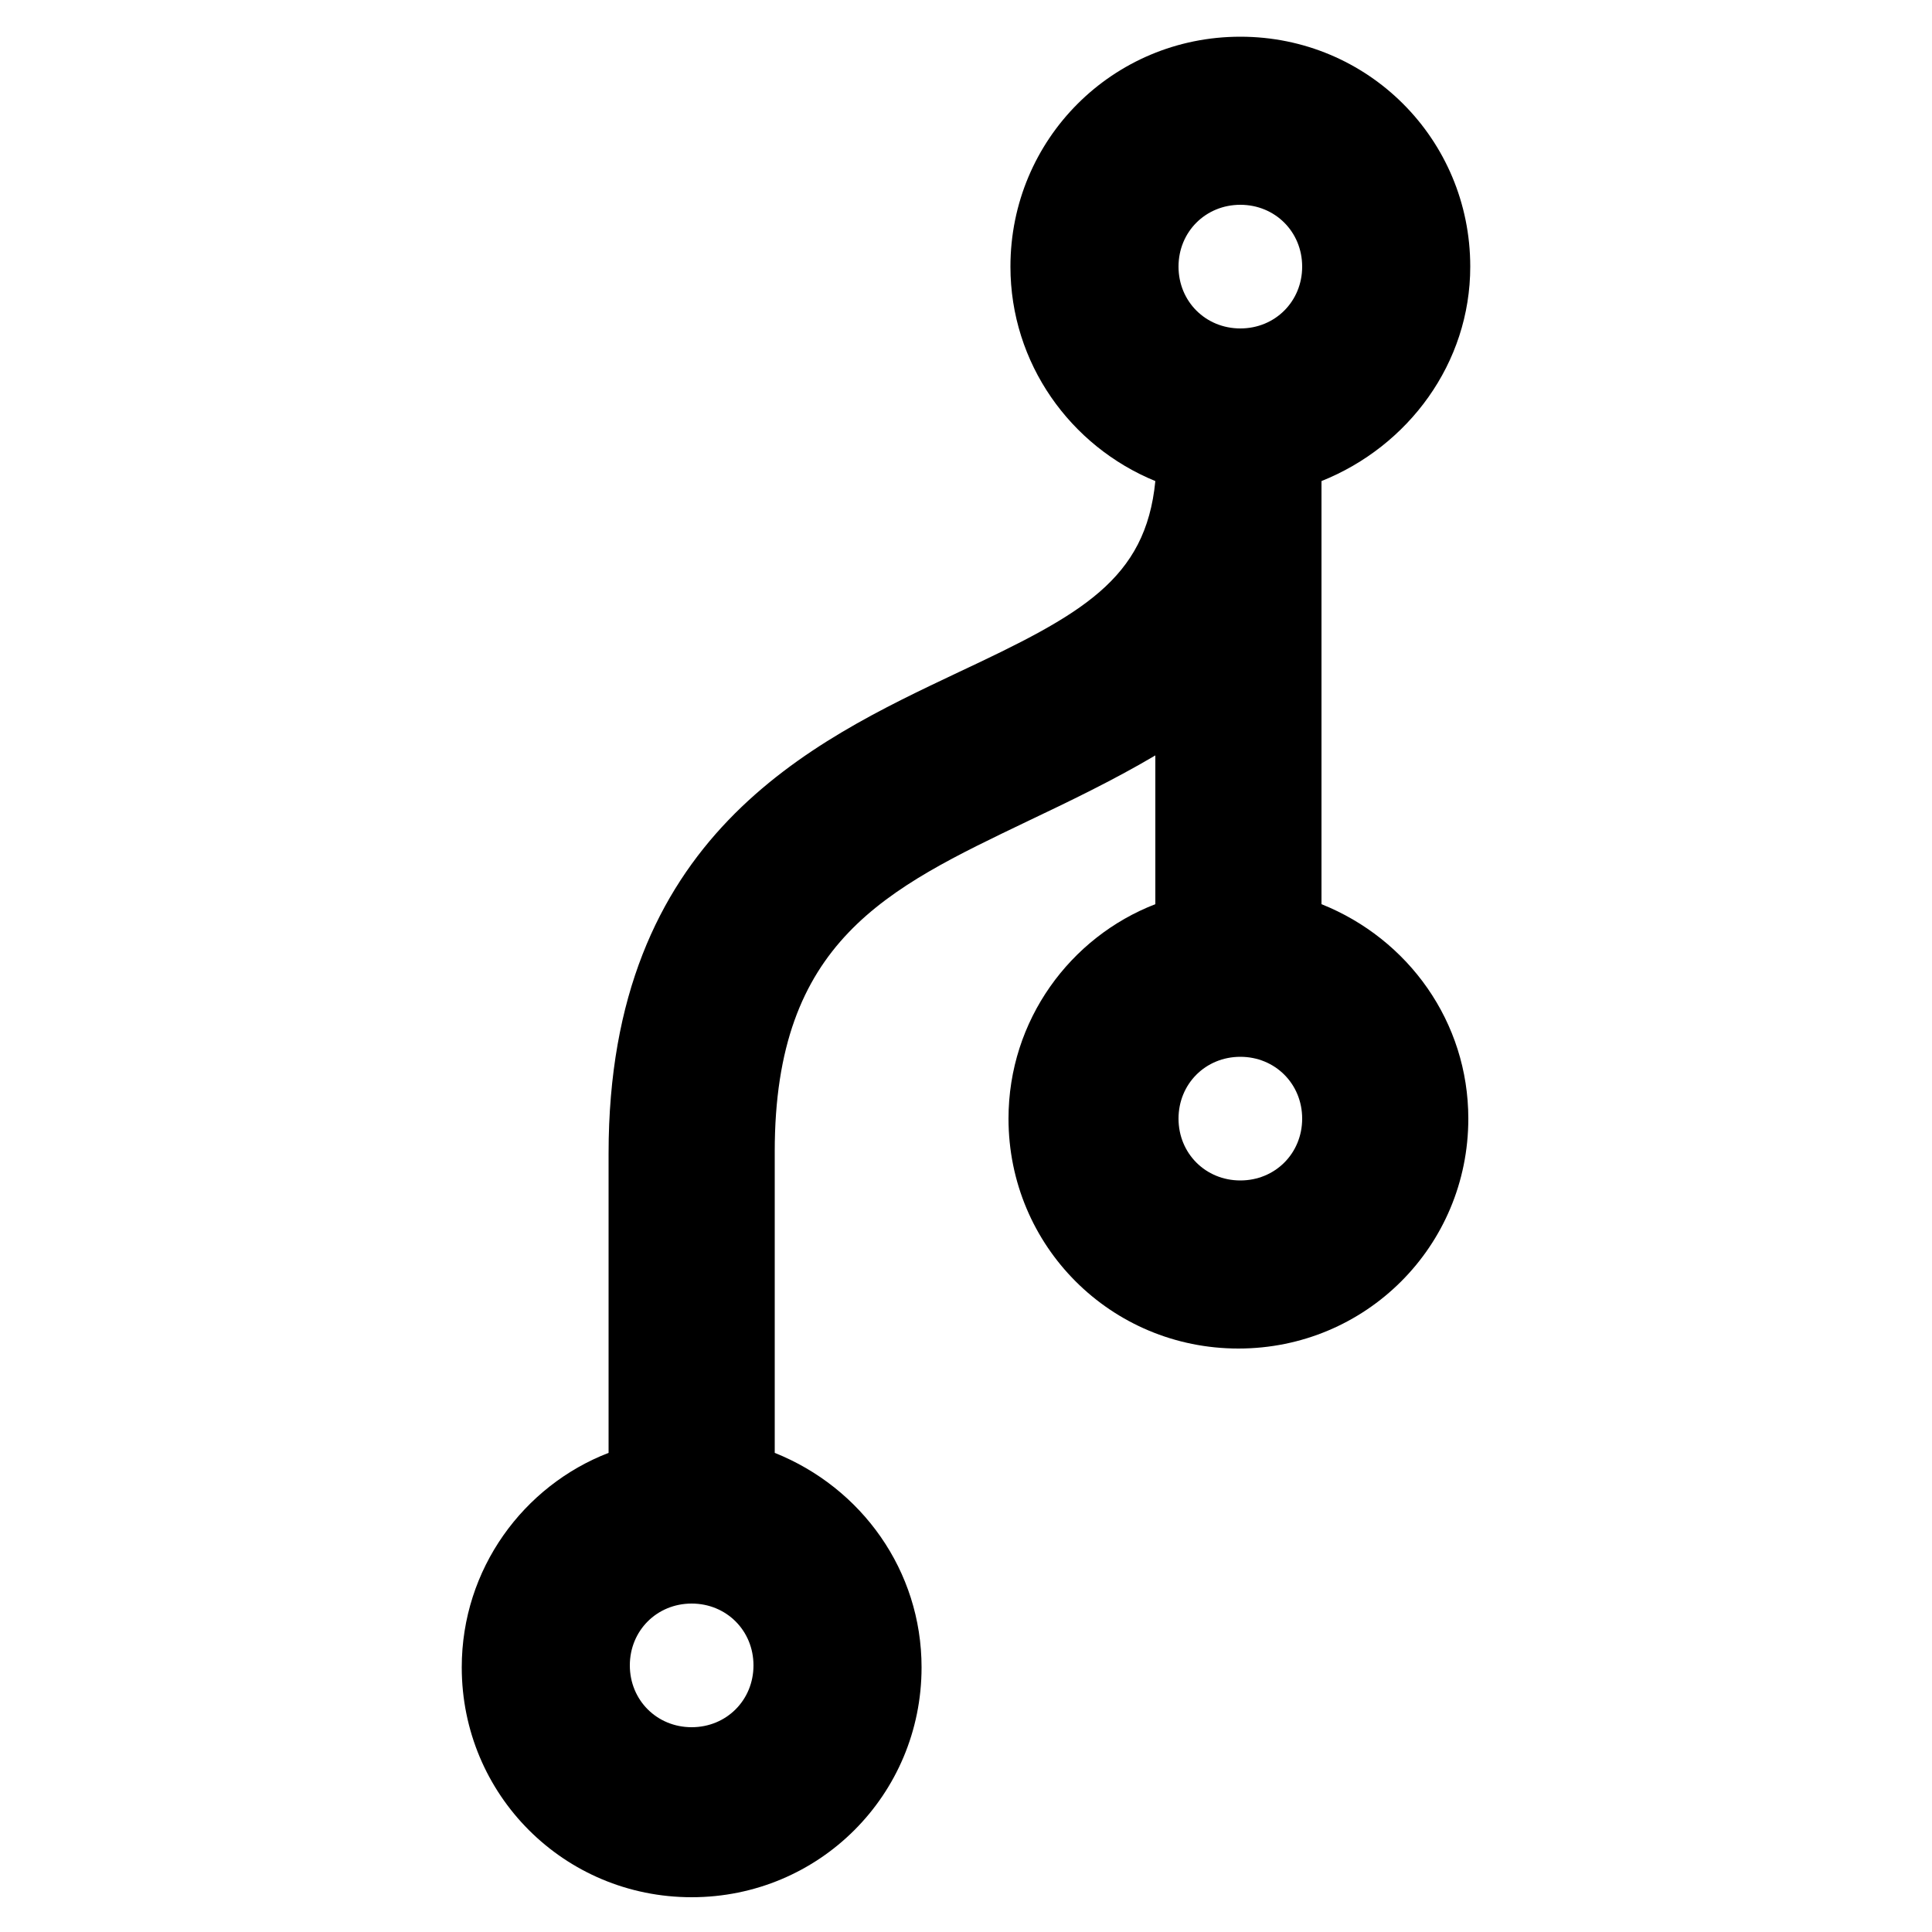
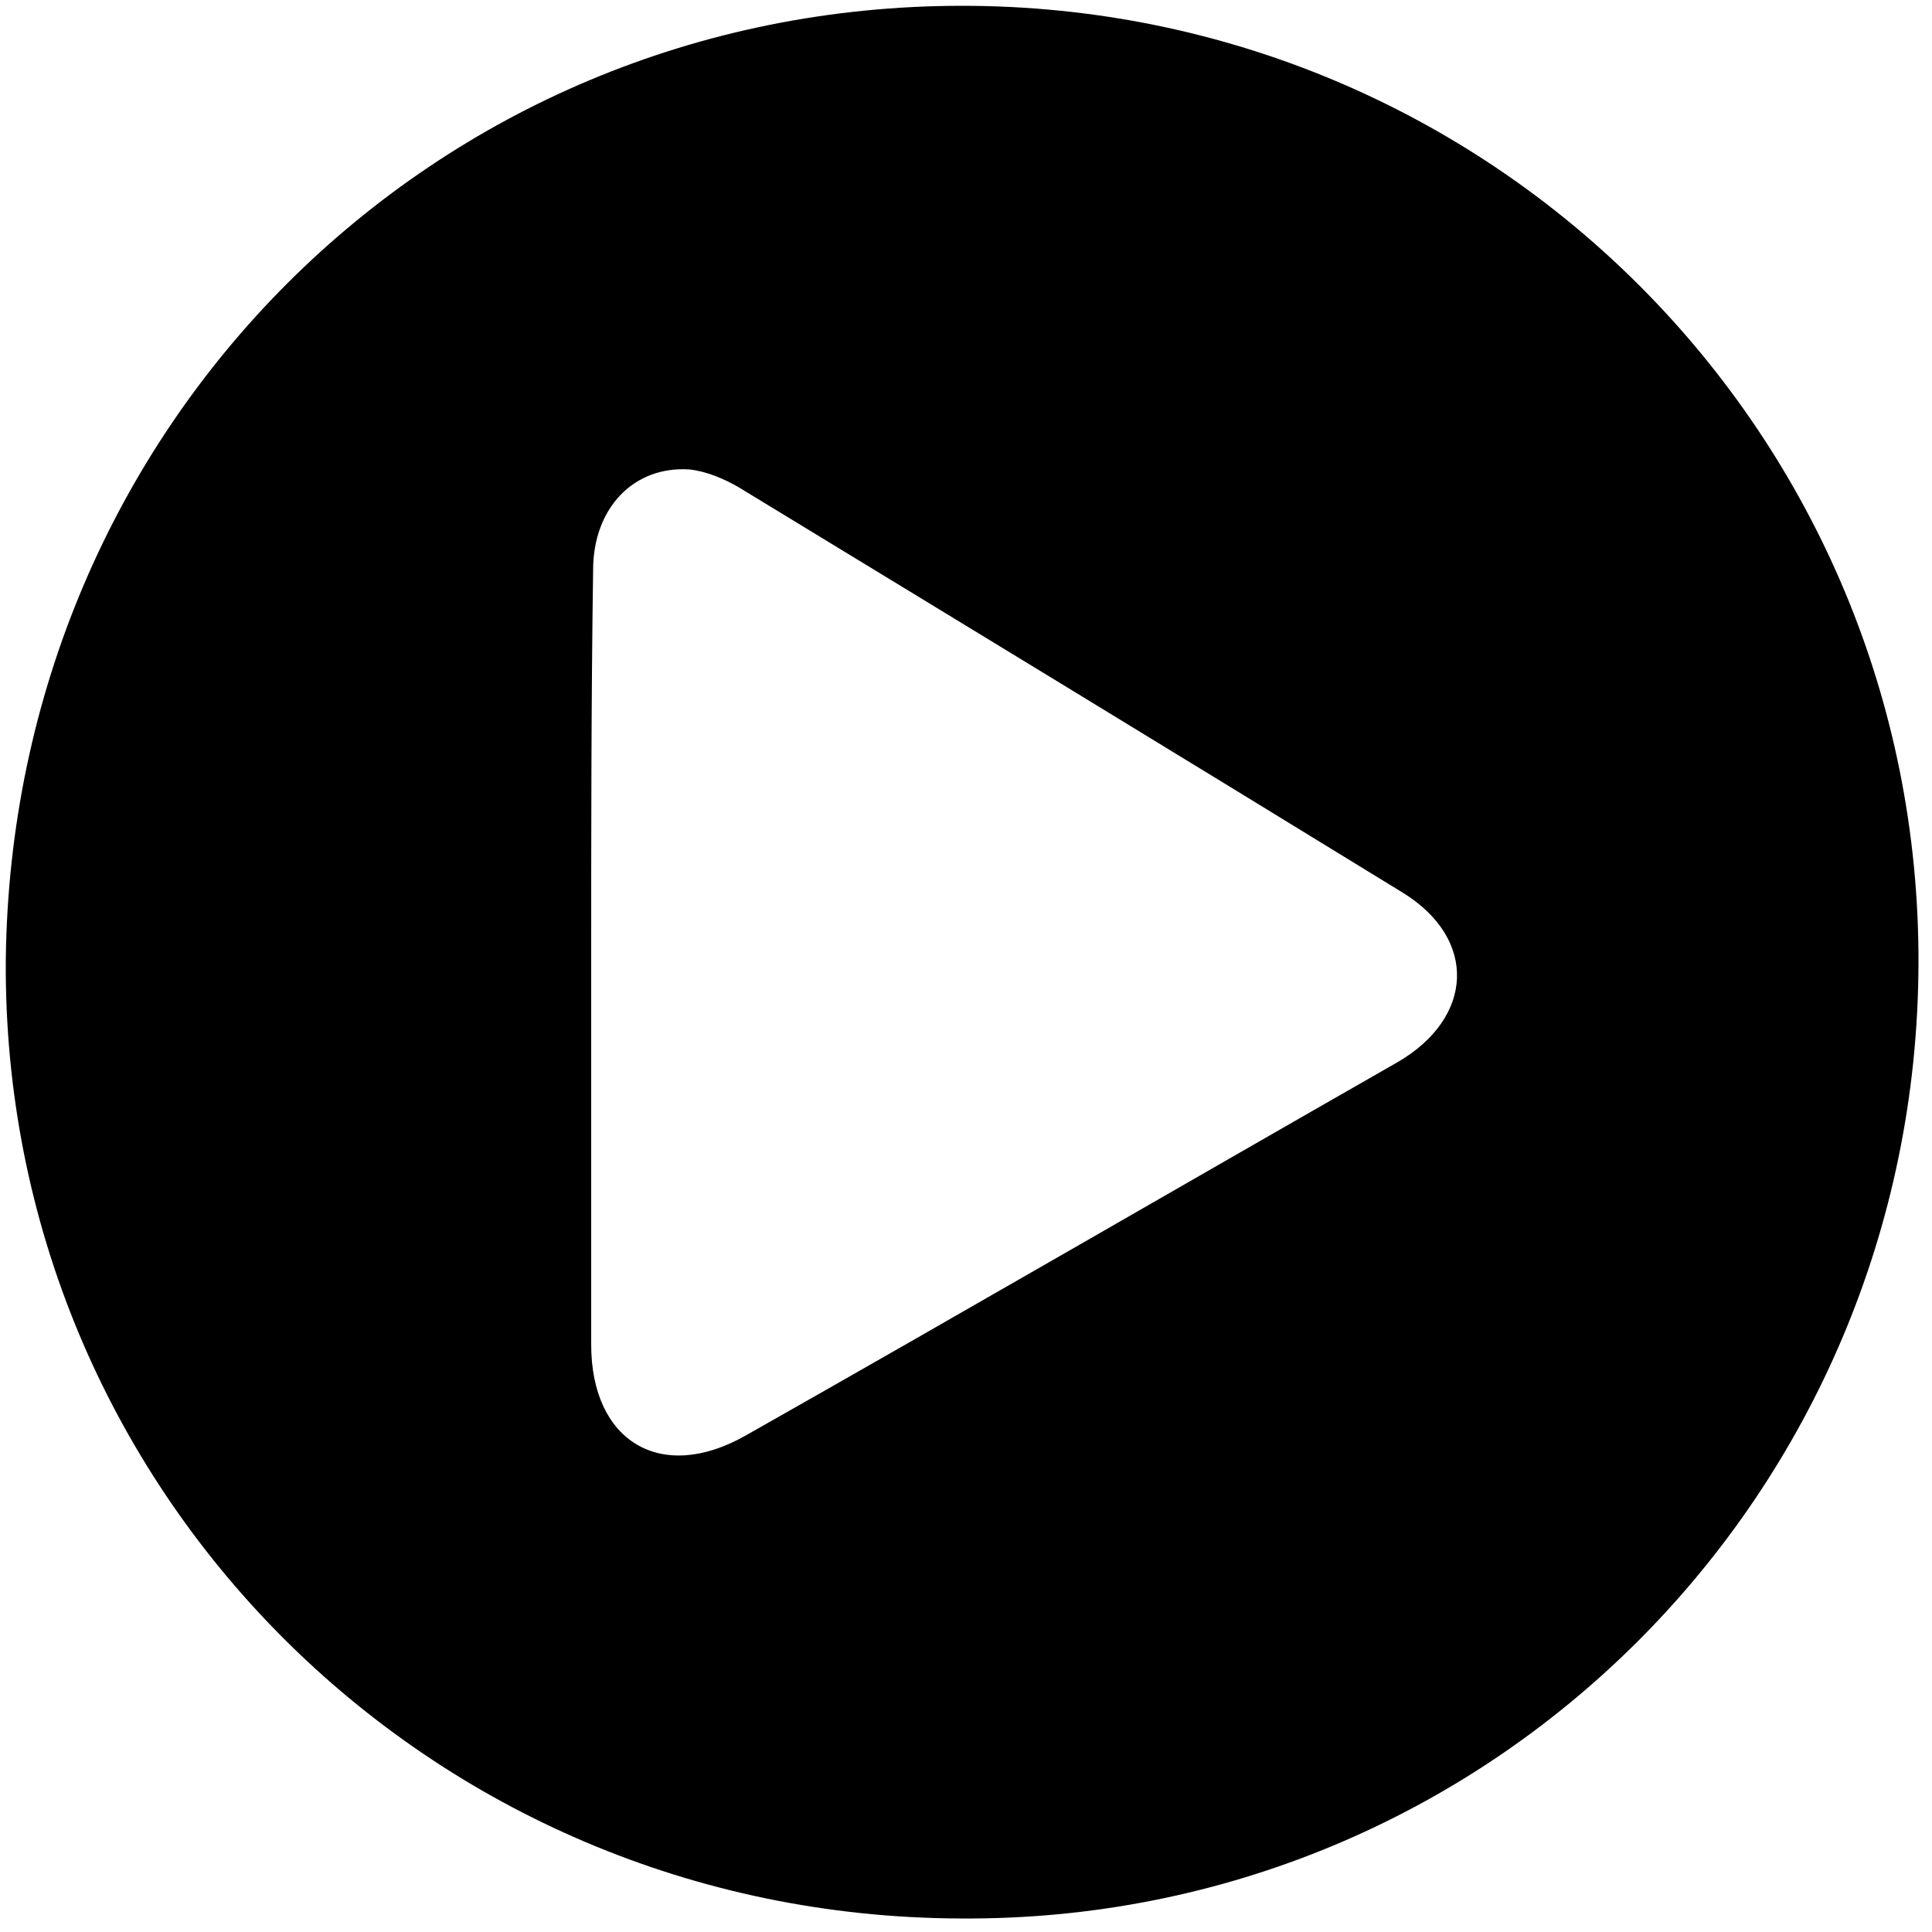
<svg xmlns="http://www.w3.org/2000/svg" version="1.1" id="Layer_1" x="0px" y="0px" viewBox="0 0 100 100" style="enable-background:new 0 0 100 100;" xml:space="preserve">
-   <style type="text/css">
- 	.st0{fill:#FEFEFE;}
- 	.st1{fill:#5073EC;}
- 	.st2{fill:none;stroke:#5073EC;stroke-width:15;stroke-miterlimit:10;}
- 	.st3{fill:none;stroke:#000000;stroke-width:4;stroke-miterlimit:10;}
- </style>
-   <path d="M-36.9-207.8c0,26.6-21.3,47.9-47.9,47.9c-26.6,0-47.9-21.3-47.9-47.9c0-26.6,21.3-47.9,47.9-47.9  C-58.2-255.7-36.9-234.4-36.9-207.8z M-76.9-213.6c0.2-0.1,0.4-0.2,0.6-0.3c-0.7,0-1.4,0-2.1,0c-10.6,0-21.2-0.1-31.8,0.1  c-1.5,0-3.6,0.7-4.4,1.8c-1.8,2.4-1.5,5.4-0.5,8c0.9,2.3,3.2,2.5,5.4,2.5c10.5,0,20.9,0,31.4,0c0.7,0,1.4,0,2.5,0  c-0.6,0.6-0.8,0.9-1,1.1c-4.3,4.1-8.6,8.3-12.9,12.4c-2.6,2.4-2.7,4.9-0.3,7.5c0.6,0.6,1.2,1.3,1.9,1.8c2.1,1.7,4.7,1.7,6.6-0.2  c8.4-8.4,16.8-16.7,25.2-25.1c2.3-2.3,2.3-4.9,0.1-7.2c-8.4-8.4-16.8-16.8-25.2-25.1c-2.3-2.3-4.6-2.2-7,0c-0.6,0.5-1.2,1.1-1.7,1.7  c-2.1,2.2-2.1,4.6,0,6.8c1.6,1.7,3.5,3.2,5.1,4.9C-82.4-219.9-79.7-216.7-76.9-213.6z" />
-   <path d="M81.1-205.2c-9.4,0.6-18.5,0.5-26.9,4.9c-5.5,2.9-8.3,7.6-8.6,13.8c-0.3,4.8,0.5,9.5,1.9,14.1c0.2,0.7,0.7,1.4,0.5,2  c-0.3,1.2-0.5,2.9-1.4,3.4c-1,0.6-3,0.6-3.8-0.1c-11.2-9.1-17.2-20.4-15-35.3c2.1-14.2,11.5-21.3,24.3-25c8-2.3,16.2-3,24.5-3.2  c1.4,0,2.8,0,4.5,0c0-3.3,0-6.4,0-9.4c0-1.8,0-3.6,0-5.3c0-2,0.8-3.5,2.6-4.3c1.9-0.9,3.6-0.6,5.1,0.8c7.8,6.7,15.5,13.4,23.3,20.1  c2.9,2.5,5.8,5,8.7,7.5c2.9,2.6,2.9,5.4,0,7.9c-10.5,9-20.9,18.1-31.4,27.1c-1.4,1.2-2.8,2.2-4.8,1.7c-2.3-0.6-3.5-2.3-3.5-5  C81.1-194.5,81.1-199.7,81.1-205.2z" />
-   <g>
-     <path d="M247.1-184.2c6.4,0,12.4,0.1,18.4,0c4.6-0.1,7.3-4.8,5.1-8.9c-1.5-2.7-3.2-5.3-4.9-8c-1.3-2.1-1.1-3.1,0.9-4.4   c1.8-1.2,3.7-2.3,5.5-3.5c1.4-0.9,2.6-0.6,3.4,0.7c2.3,3.7,5,7.2,6.6,11.2c4.9,11.7-3.6,24.6-16.4,25c-5.4,0.2-10.7,0-16.1,0   c-0.8,0-1.6,0-2.7,0c0,2.8-0.1,5.6,0,8.3c0,1.6-0.4,2.9-1.9,3.6c-1.6,0.7-2.8,0-3.9-1.1c-4.7-4.7-9.4-9.4-14.1-14.1   c-2-2-2-3.5,0.1-5.6c4.6-4.7,9.3-9.3,14-14c1.1-1.1,2.3-1.9,3.9-1.2c1.7,0.7,2,2.1,2,3.7C247-189.8,247.1-187.1,247.1-184.2z" />
-     <path d="M209-209c-3.4,5.6-6.9,10.8-10,16.3c-2.1,3.8,0.9,8.3,5.3,8.5c3,0.1,6.1,0,9.1,0c2.4,0,3.1,0.7,3.1,3.1c0,2.1,0,4.2,0,6.3   c0,1.6-0.7,2.7-2.4,2.7c-4.3,0-8.7,0.2-13-0.4c-12.2-1.7-19-16.1-12.7-26.7c3.2-5.4,6.6-10.7,10.1-16.2c-2.3-1.5-4.6-2.9-6.9-4.3   c-1.3-0.8-2.5-1.8-2.2-3.6c0.3-1.9,1.6-2.4,3.2-2.7c6.4-1.5,12.8-3,19.2-4.5c2.6-0.6,4,0.2,4.6,2.9c1.5,6.5,3,13.1,4.6,19.6   c0.3,1.5,0.3,2.7-1,3.7c-1.3,0.9-2.5,0.7-3.8-0.1C214-206,211.6-207.4,209-209z" />
-     <path d="M248-229.7c-2.9-4.5-5.5-9.1-8.6-13.3c-2.2-3-6.7-2.8-9,0.1c-1.3,1.7-2.4,3.6-3.6,5.4c-1,1.7-2.3,2.1-4,1   c-1.9-1.2-3.8-2.4-5.7-3.6c-1.2-0.8-1.8-1.9-1.1-3.1c2.4-3.7,4.2-7.8,7.9-10.5c8.5-6.3,20.3-4.4,26.1,4.5c2.8,4.2,5.4,8.5,8.3,13   c2.3-1.5,4.5-2.8,6.7-4.2c1.4-0.9,2.9-1.5,4.4-0.4c1.5,1.1,1.3,2.6,0.9,4.1c-1.5,6.4-3,12.8-4.5,19.2c-0.6,2.5-1.9,3.4-4.4,2.8   c-6.6-1.5-13.1-3-19.7-4.5c-1.4-0.3-2.6-0.9-2.9-2.5c-0.3-1.7,0.6-2.7,1.9-3.6C243.1-226.7,245.4-228.1,248-229.7z" />
-   </g>
-   <g>
-     <path d="M388-177.3c2.2,2.1,4.1,3.8,5.9,5.6c2.9,2.8,2.9,5.1,0.1,7.9c-0.4,0.4-0.8,0.9-1.2,1.3c-1.9,1.9-4.6,2.1-6.5,0.2   c-6.1-6-12.2-12.1-18.2-18.2c-1.6-1.6-1.6-4.4,0-6c6-6.1,12.1-12.2,18.2-18.2c0.4-0.4,0.9-0.7,1.5-0.9c2.4-1,5.1,0.4,7.4,3.8   c1.4,2,1.2,4.1-0.6,6c-2,2-4.1,3.9-6.5,6.2c1,0,1.5,0,2,0c10.9,0,21.9,0.1,32.8,0c13.3-0.1,22-12.7,17.4-25.2   c-1.3-3.7,0.9-8.3,4.7-9.5c2.3-0.8,4.6,0.3,5.8,2.7c7,14.5,1.6,32.1-12.4,40.1c-4.8,2.7-10,4.2-15.5,4.2c-10.7,0-21.4,0-32.2,0   C390-177.3,389.3-177.3,388-177.3z" />
-     <path d="M421.1-239c-2.2-2.1-4-3.8-5.8-5.5c-3-2.8-3-5.3-0.1-8.3c3.1-3.2,5.6-3.4,8.5-0.5c5.6,5.6,11.1,11.1,16.7,16.7   c2.6,2.6,2.6,5-0.1,7.6c-5.6,5.6-11.2,11.2-16.8,16.8c-2.7,2.7-5.2,2.4-8.3-0.8c-2.8-2.9-2.8-5.4-0.1-8c1.9-1.8,3.7-3.5,5.9-5.5   c-0.9-0.1-1.4-0.2-1.9-0.2c-10.9,0-21.7,0-32.6,0c-13.5,0.1-22.2,12.6-17.6,25.2c1.3,3.7-1,8.3-4.8,9.4c-2.4,0.7-4.6-0.3-5.8-2.8   c-7-14.5-1.7-31.9,12.2-40c4.9-2.8,10.1-4.3,15.7-4.3C397.6-239,409-239,421.1-239z" />
-   </g>
-   <g>
-     <path d="M575.9-225.4c-1.8-0.8-2.7,0.1-3.7,1.2c-14.2,15.5-28.5,30.9-42.8,46.3c-0.9,0.9-2.4,1.6-3.6,1.7   c-6.2,0.2-12.4,0.1-18.7,0.1c-2.6,0-3.2-0.7-3.3-3.3c0-1.3,0-2.6,0-3.9c0-2.6,0.7-3.3,3.3-3.4c4.3-0.1,8.6-0.2,12.9,0   c2.4,0.1,4.1-0.7,5.7-2.5c13.5-14.7,27.1-29.3,40.5-44.1c2.1-2.3,4.2-3.5,7.2-3c0.7,0.1,1.4,0,2.5,0c0-2.3,0.1-4.4,0-6.6   c-0.1-2.2,0.7-4,2.7-4.9c2.1-1,3.9-0.2,5.5,1.2c4.7,4.2,9.4,8.4,14,12.6c2.5,2.3,2.5,4.9,0,7.2c-4.7,4.4-9.5,8.7-14.2,13.1   c-1.5,1.4-3.3,2-5.3,1.1c-1.9-0.9-2.8-2.6-2.7-4.7C575.9-220.1,575.9-222.8,575.9-225.4z" />
-     <path d="M575.9-176.1c-0.4-0.1-0.5-0.1-0.6-0.1c-5,1-8.2-1.7-11.2-5.3c-3.9-4.7-8.2-9.1-12.6-13.8c2.4-2.6,4.7-5.1,7.1-7.7   c2.5,2.7,4.9,5.2,7.2,7.7c2.2,2.4,4.4,4.9,6.7,7.2c0.7,0.7,1.8,1,3.2,1.8c0-3.4,0-6,0-8.6c-0.1-2.3,0.6-4.1,2.8-5.1   c2.1-0.9,3.9-0.2,5.5,1.3c4.6,4.1,9.2,8.2,13.7,12.3c2.8,2.5,2.8,5.2,0,7.7c-4.5,4.2-9,8.3-13.6,12.5c-1.6,1.5-3.4,2.5-5.6,1.5   c-2.3-1-3-2.9-2.9-5.2C575.9-171.9,575.9-174,575.9-176.1z" />
-     <path d="M545.2-217.2c-2.3,2.5-4.6,5-7,7.6c-3.4-3.7-7.1-7.1-10-11c-3.1-4.1-6.7-5.9-11.8-5.2c-3,0.4-6.1,0.1-9.2,0.1   c-2.7,0-3.4-0.8-3.4-3.5c-0.1-8-0.4-7.1,7-7.1c5,0,10-0.1,15,0c1,0,2.4,0.4,3.1,1.1c5.2,5.5,10.3,11.1,15.5,16.7   C544.6-218.2,544.9-217.7,545.2-217.2z" />
-   </g>
-   <g>
-     <path d="M575.9-103.1c0-3,0-5.7,0-8.4c0-2.1,0.7-3.8,2.7-4.6c1.9-0.7,3.8-0.3,5.3,1.2c4.8,4.8,9.6,9.5,14.3,14.3   c2.2,2.2,2.2,4.7,0,7c-4.7,4.8-9.5,9.6-14.3,14.3c-1.5,1.5-3.4,1.9-5.3,1.1c-1.9-0.8-2.7-2.4-2.7-4.5c0-2.8,0-5.5,0-8.5   c-1,0-1.8,0-2.6,0c-21,0-42,0-63.1,0c-2.2,0-4.3-0.1-5.3-2.3c-1.1-2.5-1.2-5.1,0.1-7.6c0.9-1.7,2.7-2.1,4.6-2.1   c10.3,0,20.6,0,30.9,0c10.9,0,21.9,0,32.8,0C574.1-103.1,574.9-103.1,575.9-103.1z" />
-     <path d="M528.1-67.2c1.2,0,2,0,2.9,0c21,0,41.9,0,62.9,0c2.3,0,4.5,0.3,5.3,2.6c0.9,2.4,1.1,5-0.3,7.4c-1,1.7-2.8,2-4.7,2   c-19,0-38,0-56.9,0c-3,0-6,0-9.2,0c0,2.7-0.1,5.3,0,7.9c0.1,2.3-0.6,4.2-2.7,5.1c-2.2,0.9-4.1,0.1-5.7-1.6   c-4.4-4.5-8.9-9-13.4-13.4c-2.7-2.8-2.7-5.1,0.1-7.9c4.5-4.5,9-8.9,13.4-13.4c1.7-1.7,3.6-2.4,5.8-1.5c2.2,0.9,2.7,2.9,2.7,5.1   C528.1-72.6,528.1-70,528.1-67.2z" />
-   </g>
-   <path d="M426.8-53.9c3.3-3.6,6.7-7.1,10-10.7c2.5-2.7,5.1-2.8,7.7-0.3c1.3,1.2,2.6,2.5,3.8,3.8c1.9,2.1,2,4.4,0.2,6.6  c-0.6,0.7-1.2,1.3-1.8,2c-7.8,7.9-15.6,15.7-23.4,23.6c-3.5,3.6-5.7,3.6-9.2,0.1c-7.9-7.9-15.7-15.8-23.6-23.7  c-0.7-0.7-1.5-1.3-1.9-2.2c-0.5-0.9-1.1-2-1.1-3.1c-0.1-2.8,6-8.9,8.8-8.7c1.3,0.1,2.9,0.8,3.8,1.8c3.4,3.4,6.7,7,10,10.5  c0.1,0.1,0.3,0.1,0.6,0.3c0-18.9,0-37.7,0-56.7c-5,0-9.9-0.1-14.8,0c-1.8,0-3.1-0.6-4.3-1.8c-3-3.2-6.2-6.2-9.2-9.4  c-0.6-0.7-1.2-2.2-0.9-2.8c0.4-0.8,1.8-1.6,2.8-1.6c12.3-0.1,24.7-0.1,37-0.1c3.6,0,5.1,1.8,5.1,5.8c0,21.3,0,42.5,0,63.8  c0,0.9,0,1.7,0,2.6C426.4-54,426.6-54,426.8-53.9z" />
-   <g>
-     <path class="st0" d="M-315.4,40.9c-0.2,0.2-0.3,0.3-0.5,0.5C-315.7,41.2-315.6,41.1-315.4,40.9z" />
-     <path class="st0" d="M-187.9,21.5c-0.2-0.2-0.3-0.3-0.5-0.5C-188.2,21.2-188.1,21.3-187.9,21.5z" />
-   </g>
-   <path class="st1" d="M-397-57.8c-6-2.7-9.5-7-10.8-13.2c-1.4-6.8,1.9-14.2,8-18c6-3.7,14-3.4,19.5,0.9c10.8,8.4,9.1,24.1-3.3,29.9  c-1.4,0.6-1.8,1.4-1.8,2.8c0.1,13.2,0.1,26.3,0,39.5c0,1.6,0.6,2.3,2,2.9c7.5,3.6,11.3,10.9,9.9,18.8c-1.4,7.9-7.5,13.5-15.7,14.4  c-7.7,0.8-15.6-4.4-18-11.9c-2.7-8.5,0.7-17,8.5-21c2.1-1.1,2.8-2.2,2.7-4.5c-0.1-8.4-0.1-16.8-0.1-25.2c0-0.9,0-1.8,0-3  c-9.3,3.9-19,3.1-28.2,5.1c-5.8,1.2-10,4.9-10,18.5c0,9.7-0.2,39.8-0.3,40.2c-0.3,1.6-0.2,2.6,1.7,3.4c6.8,2.9,10.4,8.3,10.6,15.6  c0.2,7.5-3.4,13.2-10.3,16.3c-6.6,2.9-12.9,1.9-18.5-2.7c-9.5-7.9-7.6-23.1,3.5-28.7c1.7-0.8,2.4-1.7,2.5-3.7c0-0.5,0.1-22,0.1-40.4  s8.1-26.9,19.2-28.9c6.4-1.1,12.9-1.6,19.3-2.5C-402.9-53.6-399.5-54.5-397-57.8z M-390.6-5.8c-4.9,0-8.7,3.7-8.7,8.6  c0,4.9,3.7,8.7,8.6,8.8c4.9,0,8.7-3.8,8.7-8.6C-381.9-2-385.7-5.8-390.6-5.8z M-448.3,37.8c-0.1,4.9,3.7,8.7,8.6,8.8  c4.9,0.1,8.8-3.7,8.8-8.6c0.1-4.9-3.7-8.7-8.6-8.8C-444.5,29.1-448.3,32.8-448.3,37.8z M-391.1-65.5c4.8,0.3,8.9-3.4,9.2-8.2  c0.2-4.8-3.4-8.9-8.2-9.2c-4.9-0.3-8.9,3.4-9.2,8.2C-399.6-69.8-396-65.7-391.1-65.5z" />
-   <circle class="st2" cx="-221.5" cy="-74.2" r="13.1" />
-   <circle class="st2" cx="-221.5" cy="2" r="13.1" />
-   <circle class="st2" cx="-270.5" cy="51" r="13.1" />
-   <line class="st2" x1="-221.5" y1="-11.1" x2="-221.5" y2="-61.1" />
-   <path class="st2" d="M-270.5,37.9c0,0,0-16.9,0-32.9c0-44.2,49-28.6,49-62.3" />
-   <path class="st1" d="M-85.3-74.2c0-11.3-9.2-20.6-20.6-20.6s-20.6,9.2-20.6,20.6c0,8.7,5.4,16.1,13,19.1c-0.8,8.7-6.5,11.8-17.6,17  c-13.2,6.2-31.3,14.7-31.3,43v26.8c-7.6,3-13.1,10.4-13.1,19.1c0,11.3,9.2,20.6,20.6,20.6s20.6-9.2,20.6-20.6  c0-8.7-5.4-16.1-13.1-19.1V5c0-18.8,10-23.5,22.7-29.5c3.7-1.7,7.6-3.6,11.3-5.9v13.3c-7.6,3-13.1,10.4-13.1,19.1  c0,11.3,9.2,20.6,20.6,20.6S-85.3,13.3-85.3,2c0-8.7-5.4-16.1-13.1-19.1V-55C-90.7-58-85.3-65.5-85.3-74.2z M-154.8,56.5  c-3.1,0-5.6-2.5-5.6-5.6s2.5-5.6,5.6-5.6s5.6,2.5,5.6,5.6S-151.7,56.5-154.8,56.5z M-105.8-79.7c3.1,0,5.6,2.5,5.6,5.6  s-2.5,5.6-5.6,5.6s-5.6-2.5-5.6-5.6S-108.9-79.7-105.8-79.7z M-105.8,7.6c-3.1,0-5.6-2.5-5.6-5.6s2.5-5.6,5.6-5.6s5.6,2.5,5.6,5.6  S-102.8,7.6-105.8,7.6z" />
-   <path d="M76.1,13.8c0-6.6-5.3-11.9-11.9-11.9S52.3,7.2,52.3,13.8c0,5,3.1,9.3,7.5,11.1c-0.5,5.1-3.8,6.9-10.2,9.9  c-7.6,3.6-18.1,8.5-18.1,24.9v15.5c-4.4,1.7-7.6,6-7.6,11.1c0,6.6,5.3,11.9,11.9,11.9s11.9-5.3,11.9-11.9c0-5-3.1-9.3-7.6-11.1V59.6  c0-10.9,5.8-13.6,13.1-17.1c2.1-1,4.4-2.1,6.6-3.4v7.7c-4.4,1.7-7.6,6-7.6,11.1c0,6.6,5.3,11.9,11.9,11.9s11.9-5.3,11.9-11.9  c0-5-3.1-9.3-7.6-11.1V24.9C72.9,23.1,76.1,18.8,76.1,13.8z M35.8,89.4c-1.8,0-3.2-1.4-3.2-3.2S34,83,35.8,83s3.2,1.4,3.2,3.2  S37.6,89.4,35.8,89.4z M64.2,10.6c1.8,0,3.2,1.4,3.2,3.2S66,17,64.2,17S61,15.6,61,13.8S62.4,10.6,64.2,10.6z M64.2,61.1  c-1.8,0-3.2-1.4-3.2-3.2s1.4-3.2,3.2-3.2s3.2,1.4,3.2,3.2S66,61.1,64.2,61.1z" />
-   <path d="M303.5-104.4c4.3-1.4,7.4-5.5,7.4-10.2c0-5.9-4.8-10.8-10.8-10.8s-10.8,4.8-10.8,10.8c0,4.8,3.1,8.8,7.4,10.2v0.1  c0,4.5-2.9,6.1-10.1,8.9c-8.4,3.2-19.9,7.7-19.9,25.2v22.1c-4.3,1.4-7.4,5.5-7.4,10.2c0,5.9,4.8,10.8,10.8,10.8S280.9-32,280.9-38  c0-4.8-3.1-8.8-7.4-10.2v-22.1c0-12.9,7.6-15.8,15.6-18.9c2.6-1,5.3-2,7.7-3.5v14.5c-4.3,1.4-7.4,5.5-7.4,10.2  c0,5.9,4.8,10.8,10.8,10.8S310.9-62,310.9-68c0-4.8-3.1-8.8-7.4-10.2V-104.4z M275.4-38c0,2.9-2.4,5.2-5.2,5.2s-5.2-2.4-5.2-5.2  c0-2.9,2.4-5.2,5.2-5.2S275.4-40.9,275.4-38z M294.9-114.6c0-2.9,2.4-5.2,5.2-5.2s5.2,2.4,5.2,5.2s-2.4,5.2-5.2,5.2  S294.9-111.7,294.9-114.6z M305.4-68c0,2.9-2.4,5.2-5.2,5.2s-5.2-2.4-5.2-5.2s2.4-5.2,5.2-5.2S305.4-70.9,305.4-68z" />
-   <g>
-     <path d="M142-48c0,2.1,1.7,3.9,3.9,3.9s3.9-1.7,3.9-3.9c0-2.1-1.7-3.9-3.9-3.9S142-50.2,142-48z" />
-     <path d="M171.9-104.5c0-2.1-1.7-3.9-3.9-3.9s-3.9,1.7-3.9,3.9s1.7,3.9,3.9,3.9S171.9-102.4,171.9-104.5z" />
-     <path d="M164.2-70.1c0,2.1,1.7,3.9,3.9,3.9s3.9-1.7,3.9-3.9S170.2-74,168-74S164.2-72.3,164.2-70.1z" />
-     <path d="M157-125.3c-27.1,0-49.1,22-49.1,49.1c0,27.1,22,49.1,49.1,49.1c27.1,0,49.1-22,49.1-49.1C206-103.4,184.1-125.3,157-125.3   z M176-70.1c0,4.4-3.6,7.9-7.9,7.9c-4.4,0-7.9-3.6-7.9-7.9c0-3.5,2.3-6.5,5.5-7.5v-10.7c-1.8,1.1-3.8,1.8-5.7,2.6   c-5.9,2.3-11.5,4.4-11.5,13.9v16.3c3.2,1,5.5,4,5.5,7.5c0,4.4-3.6,7.9-7.9,7.9S138-43.6,138-48c0-3.5,2.3-6.5,5.5-7.5v-16.3   c0-12.9,8.5-16.2,14.7-18.6c5.3-2,7.5-3.2,7.5-6.5V-97c-3.2-1-5.5-4-5.5-7.5c0-4.4,3.6-7.9,7.9-7.9c4.4,0,7.9,3.6,7.9,7.9   c0,3.5-2.3,6.5-5.5,7.5v19.3C173.7-76.6,176-73.7,176-70.1z" />
-   </g>
-   <path d="M67.4-100.5c0-4.4-3.6-8-8-8s-8,3.6-8,8c0,3.3,2.1,6.2,5,7.4c-0.3,3.4-2.5,4.6-6.8,6.6c-5.1,2.4-12.1,5.7-12.1,16.6v10.4  c-3,1.2-5.1,4-5.1,7.4c0,4.4,3.6,8,8,8s8-3.6,8-8c0-3.4-2.1-6.2-5.1-7.4v-10.4c0-7.3,3.9-9.1,8.8-11.4c1.4-0.7,2.9-1.4,4.4-2.3v5.1  c-3,1.2-5.1,4-5.1,7.4c0,4.4,3.6,8,8,8s8-3.6,8-8c0-3.4-2.1-6.2-5.1-7.4v-14.6C65.3-94.2,67.4-97.1,67.4-100.5z M40.5-49.9  c-1.2,0-2.2-1-2.2-2.2s1-2.2,2.2-2.2c1.2,0,2.2,1,2.2,2.2S41.7-49.9,40.5-49.9z M59.5-102.6c1.2,0,2.2,1,2.2,2.2s-1,2.2-2.2,2.2  c-1.2,0-2.2-1-2.2-2.2S58.3-102.6,59.5-102.6z M59.5-68.9c-1.2,0-2.2-1-2.2-2.2c0-1.2,1-2.2,2.2-2.2c1.2,0,2.2,1,2.2,2.2  C61.6-69.8,60.7-68.9,59.5-68.9z" />
-   <circle class="st3" cx="50" cy="-76.3" r="43.6" />
+   <path d="M99.3,49.9c-0.1,27.5-22.2,49.6-49.6,49.4C22.1,99.2,0.1,77,0.3,49.7C0.6,22.1,22.4,0.3,49.8,0.3  C77.3,0.3,99.4,22.5,99.3,49.9z M30.6,49.9c0,6.6,0,13.1,0,19.7c0,5,3.6,7.2,8,4.7C49.9,67.9,61.1,61.4,72.3,55  c4-2.3,4.2-6.4,0.3-8.8c-11.4-7-22.9-14-34.4-21c-0.7-0.4-1.6-0.8-2.5-0.9c-2.9-0.2-5,2-5,5.2C30.6,36.3,30.6,43.1,30.6,49.9z" />
</svg>
